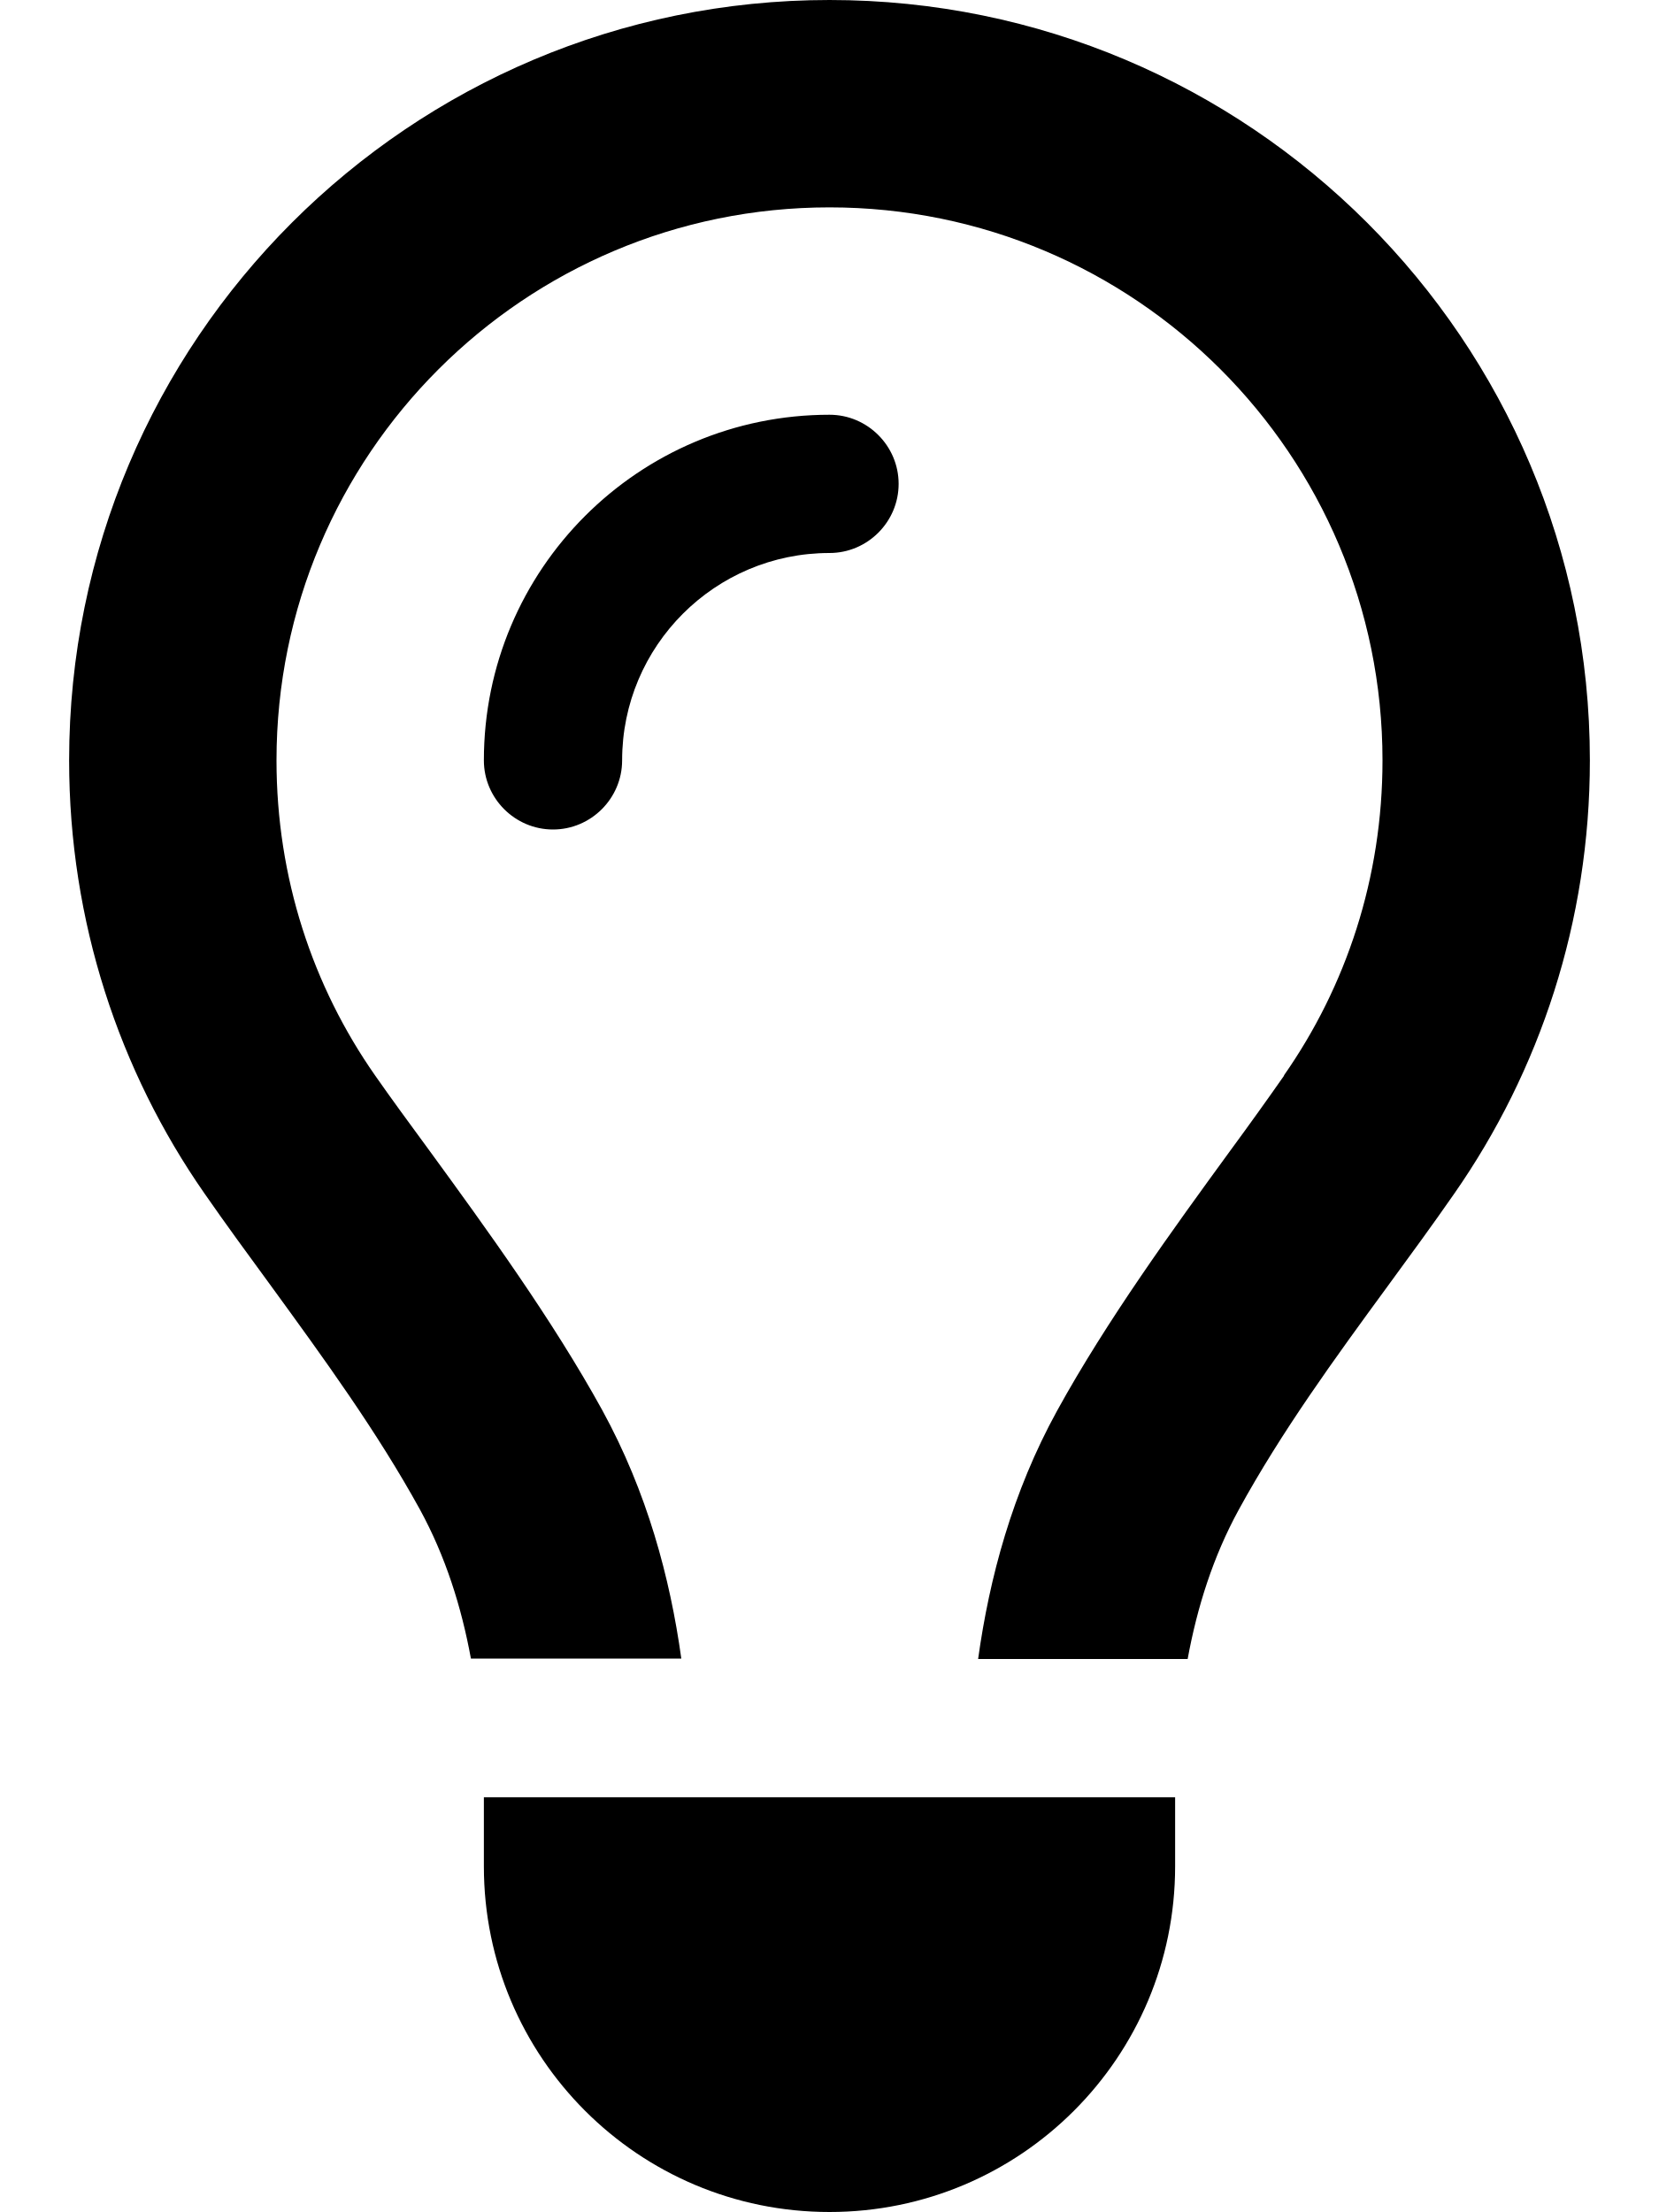
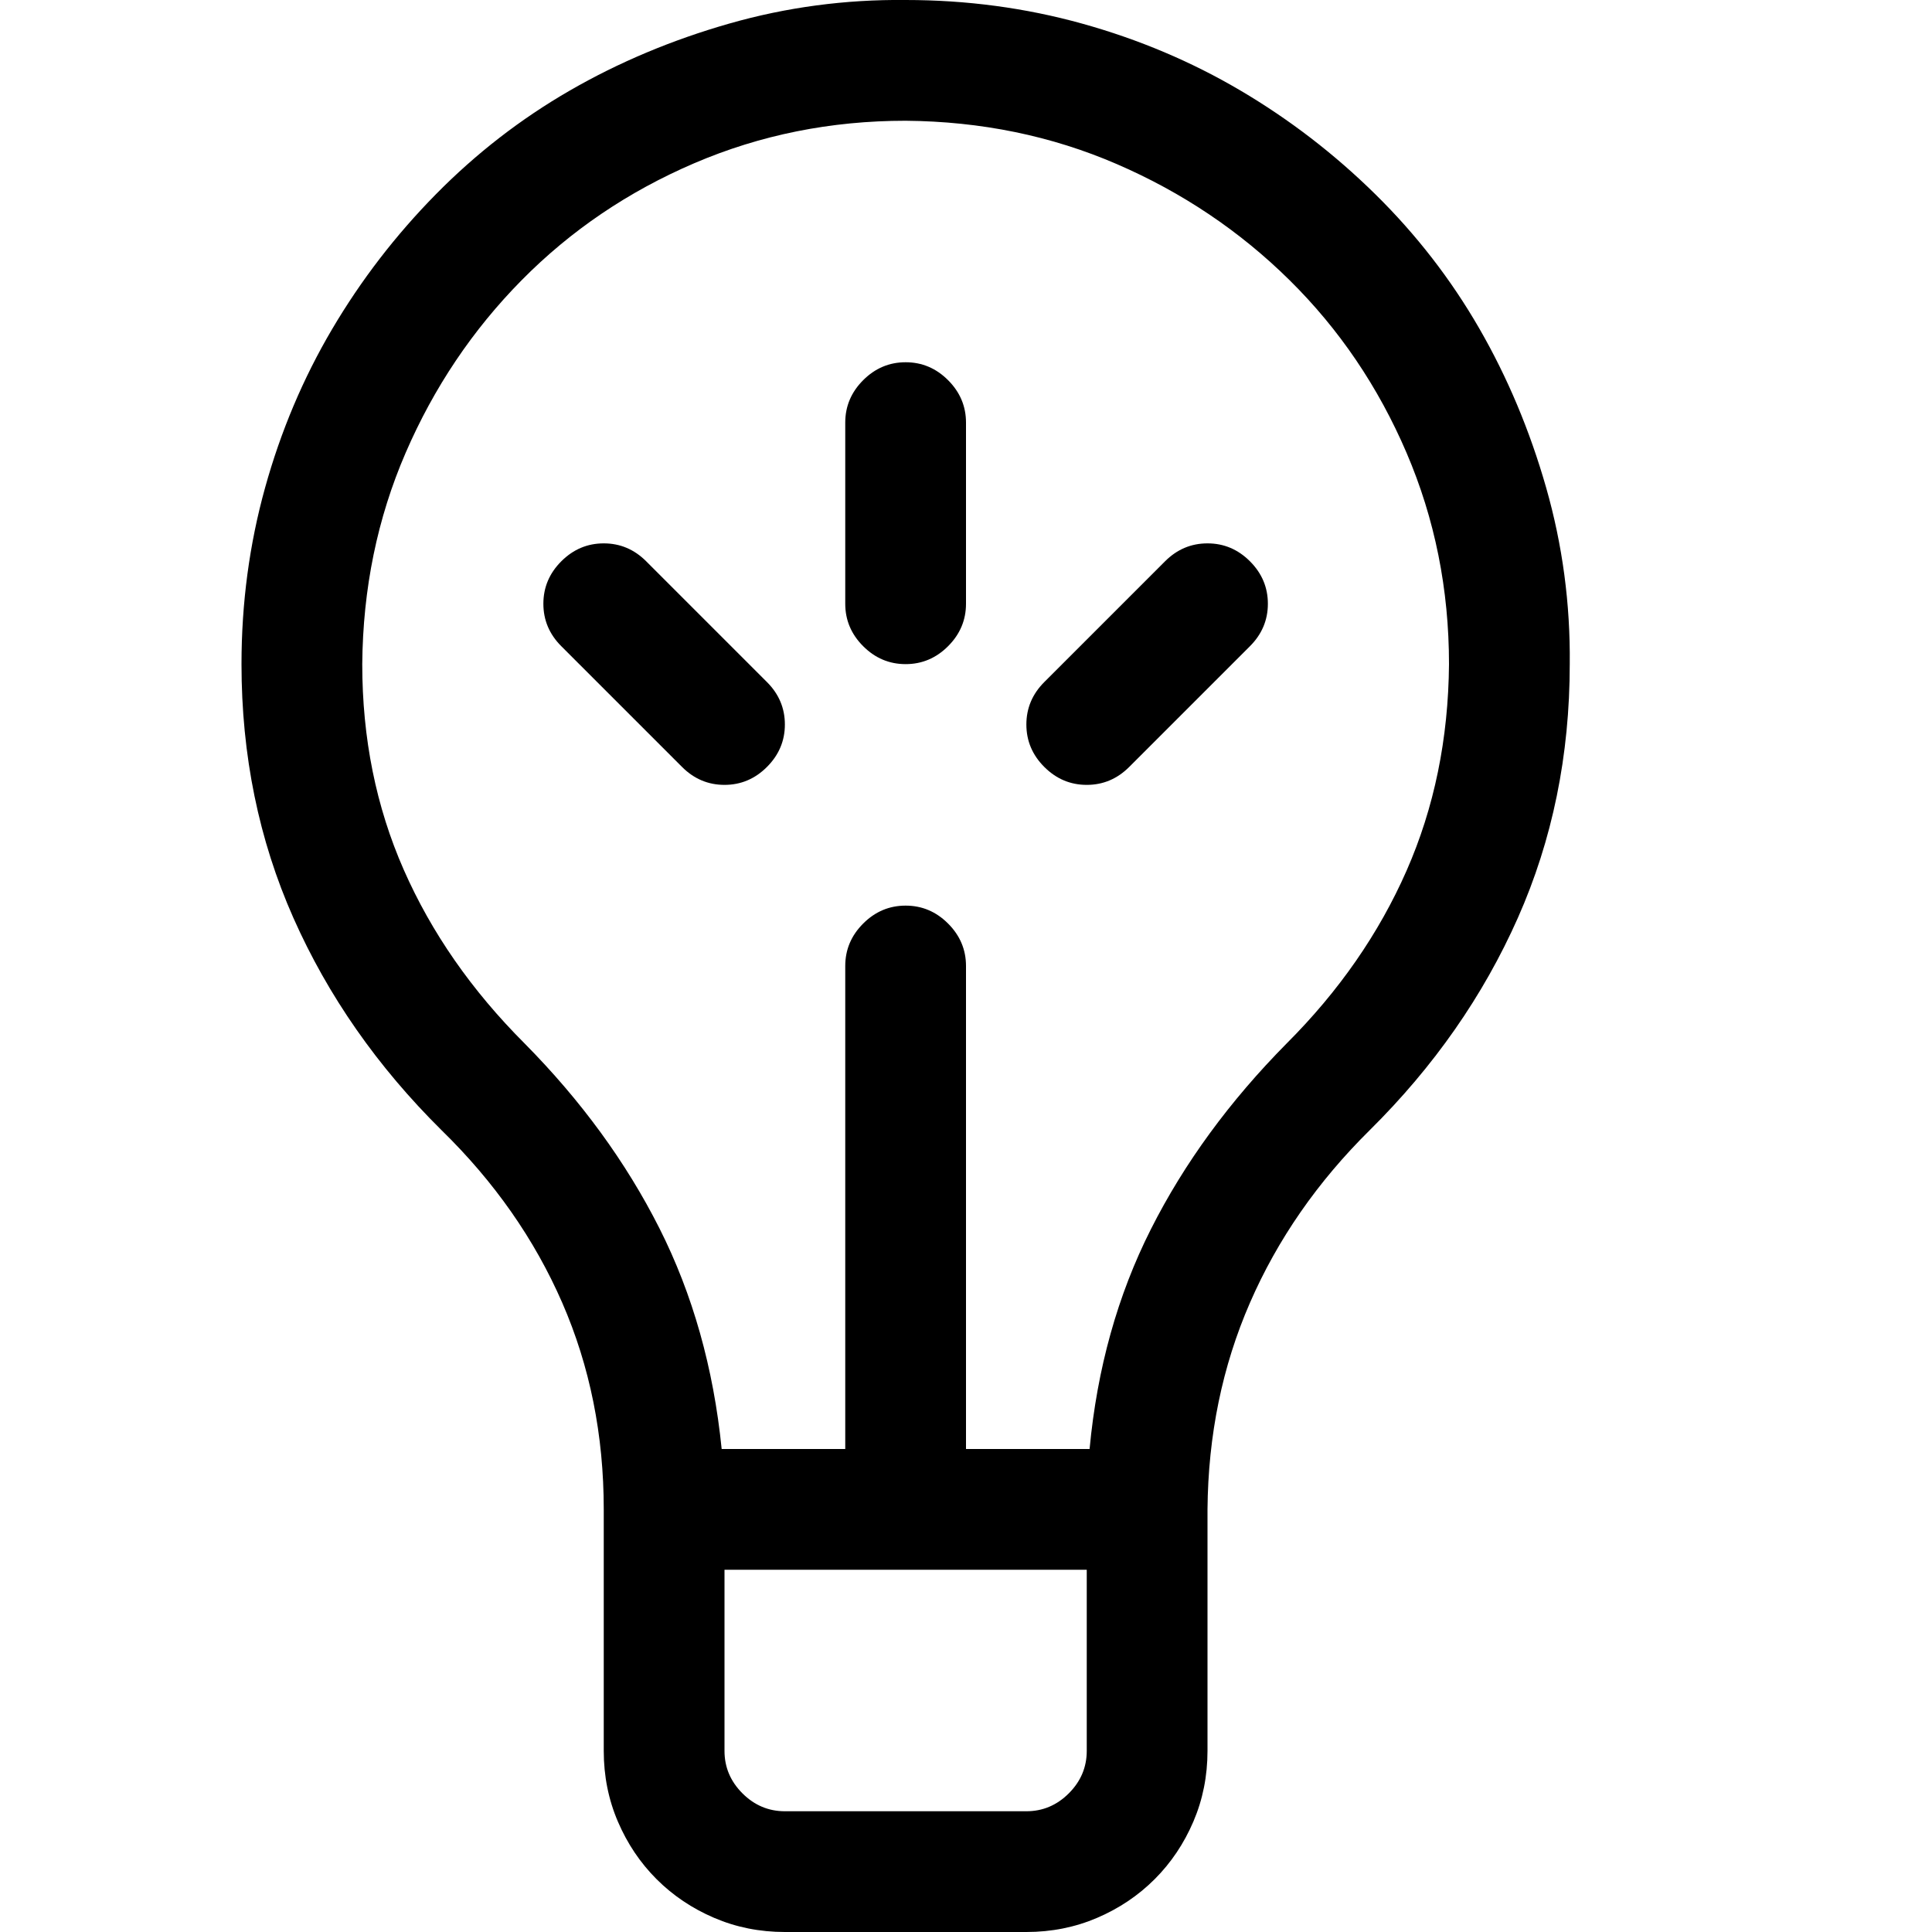
- <svg xmlns="http://www.w3.org/2000/svg" viewBox="0 0 384 512">
-   <path d="M297.2 248.9C311.6 228.3 320 203.2 320 176c0-70.7-57.3-128-128-128S64 105.3 64 176c0 27.2 8.4 52.3 22.8 72.9c3.7 5.3 8.1 11.3 12.8 17.7l0 0c12.9 17.7 28.3 38.9 39.8 59.8c10.4 19 15.7 38.8 18.3 57.5H109c-2.2-12-5.9-23.7-11.8-34.5c-9.9-18-22.2-34.9-34.5-51.8l0 0 0 0c-5.2-7.1-10.4-14.2-15.4-21.4C27.6 247.9 16 213.3 16 176C16 78.8 94.8 0 192 0s176 78.8 176 176c0 37.3-11.6 71.9-31.4 100.3c-5 7.2-10.2 14.3-15.4 21.4l0 0 0 0c-12.3 16.8-24.6 33.7-34.5 51.8c-5.9 10.8-9.6 22.5-11.8 34.5H226.4c2.6-18.7 7.9-38.6 18.3-57.5c11.5-20.9 26.9-42.1 39.8-59.8l0 0 0 0 0 0c4.7-6.4 9-12.4 12.7-17.7zM192 128c-26.5 0-48 21.5-48 48c0 8.8-7.2 16-16 16s-16-7.2-16-16c0-44.2 35.8-80 80-80c8.8 0 16 7.2 16 16s-7.2 16-16 16zm0 384c-44.2 0-80-35.8-80-80V416H272v16c0 44.2-35.8 80-80 80z" />
+ <svg xmlns="http://www.w3.org/2000/svg" viewBox="0 0 2048 2048">
+   <path d="M960 0q97 0 187 25t168 71 143 110 110 142 71 169 25 187q0 145-55 269t-157 225q-83 82-127 183t-45 219v256q0 40-15 75t-41 61-61 41-75 15H832q-40 0-75-15t-61-41-41-61-15-75v-256q0-118-44-219t-128-183q-102-101-157-225t-55-269q0-97 25-187t71-168 110-143T604 96t169-71T960 0zm128 1920q26 0 45-19t19-45v-192H768v192q0 26 19 45t45 19h256zm67-384q12-128 65-233t144-197q83-83 127-183t45-219q0-119-45-224t-124-183-183-123-224-46q-119 0-224 45T553 297 430 480t-46 224q0 118 44 218t128 184q90 91 143 196t66 234h131v-512q0-26 19-45t45-19q26 0 45 19t19 45v512h131zM640 576q26 0 45 19l128 128q19 19 19 45t-19 45-45 19q-26 0-45-19L595 685q-19-19-19-45t19-45 45-19zm448 192q0-26 19-45l128-128q19-19 45-19t45 19 19 45q0 26-19 45l-128 128q-19 19-45 19t-45-19-19-45zM960 384q26 0 45 19t19 45v192q0 26-19 45t-45 19q-26 0-45-19t-19-45V448q0-26 19-45t45-19z" />
</svg>
